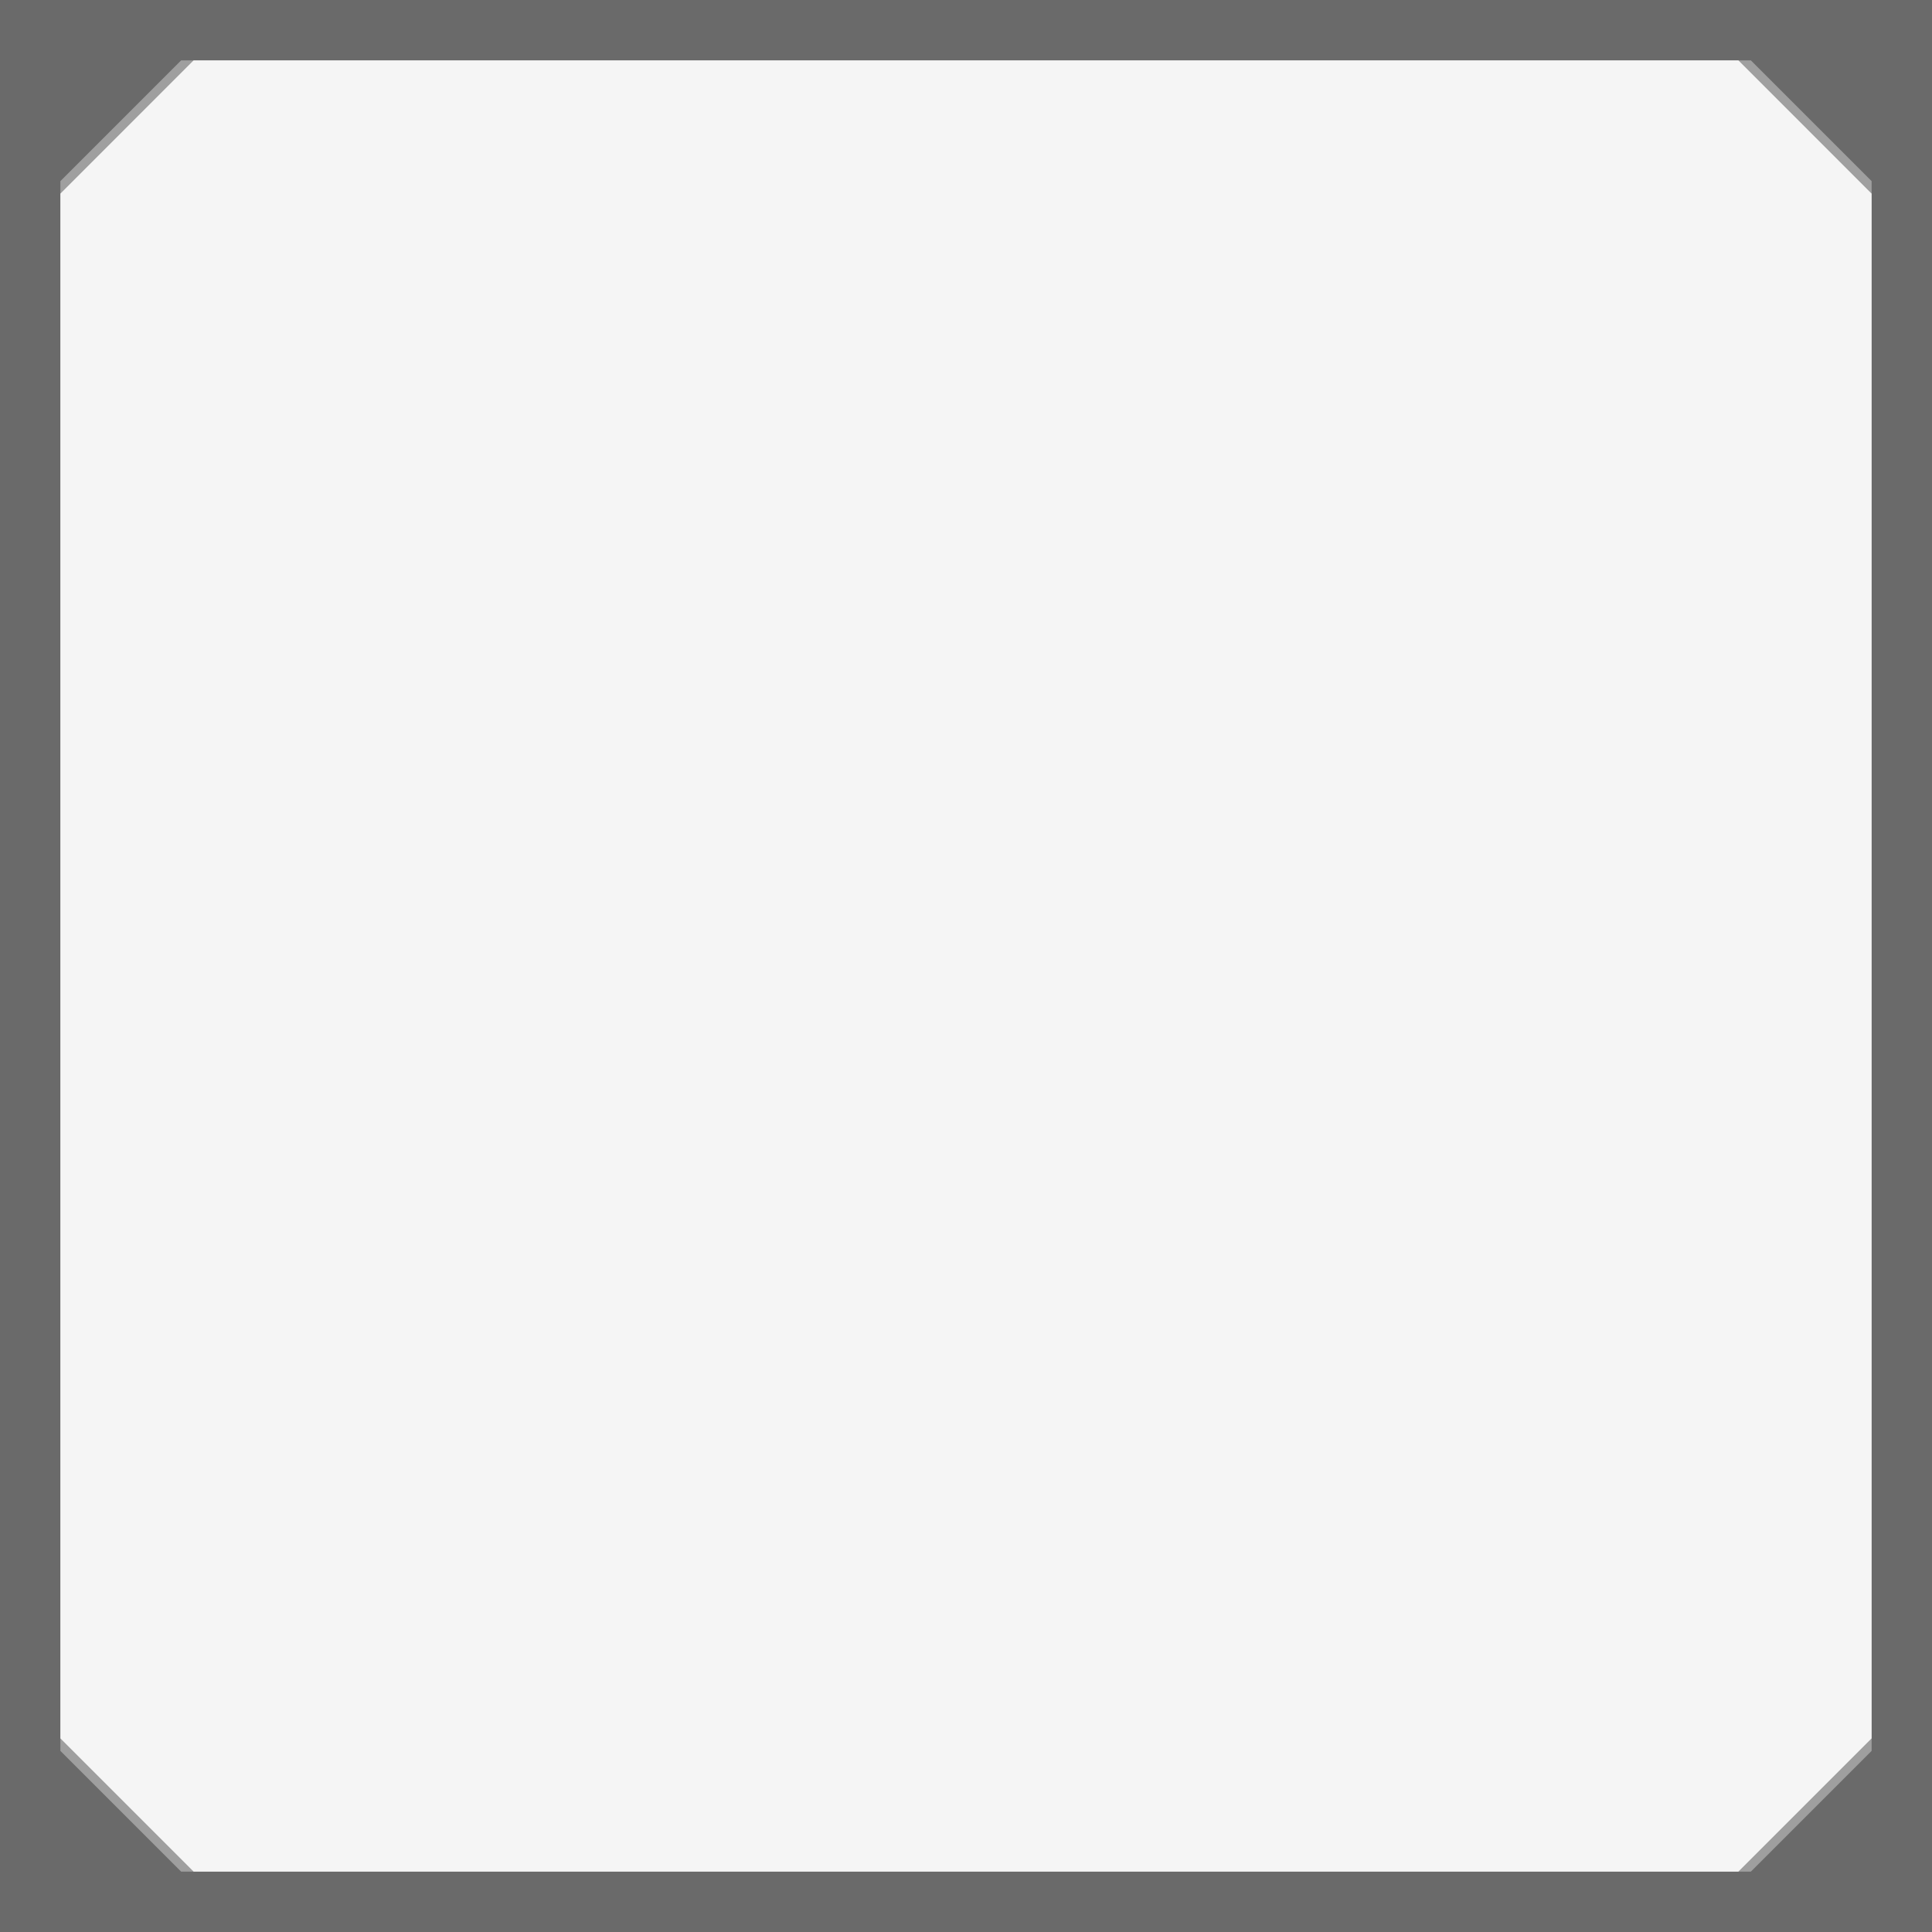
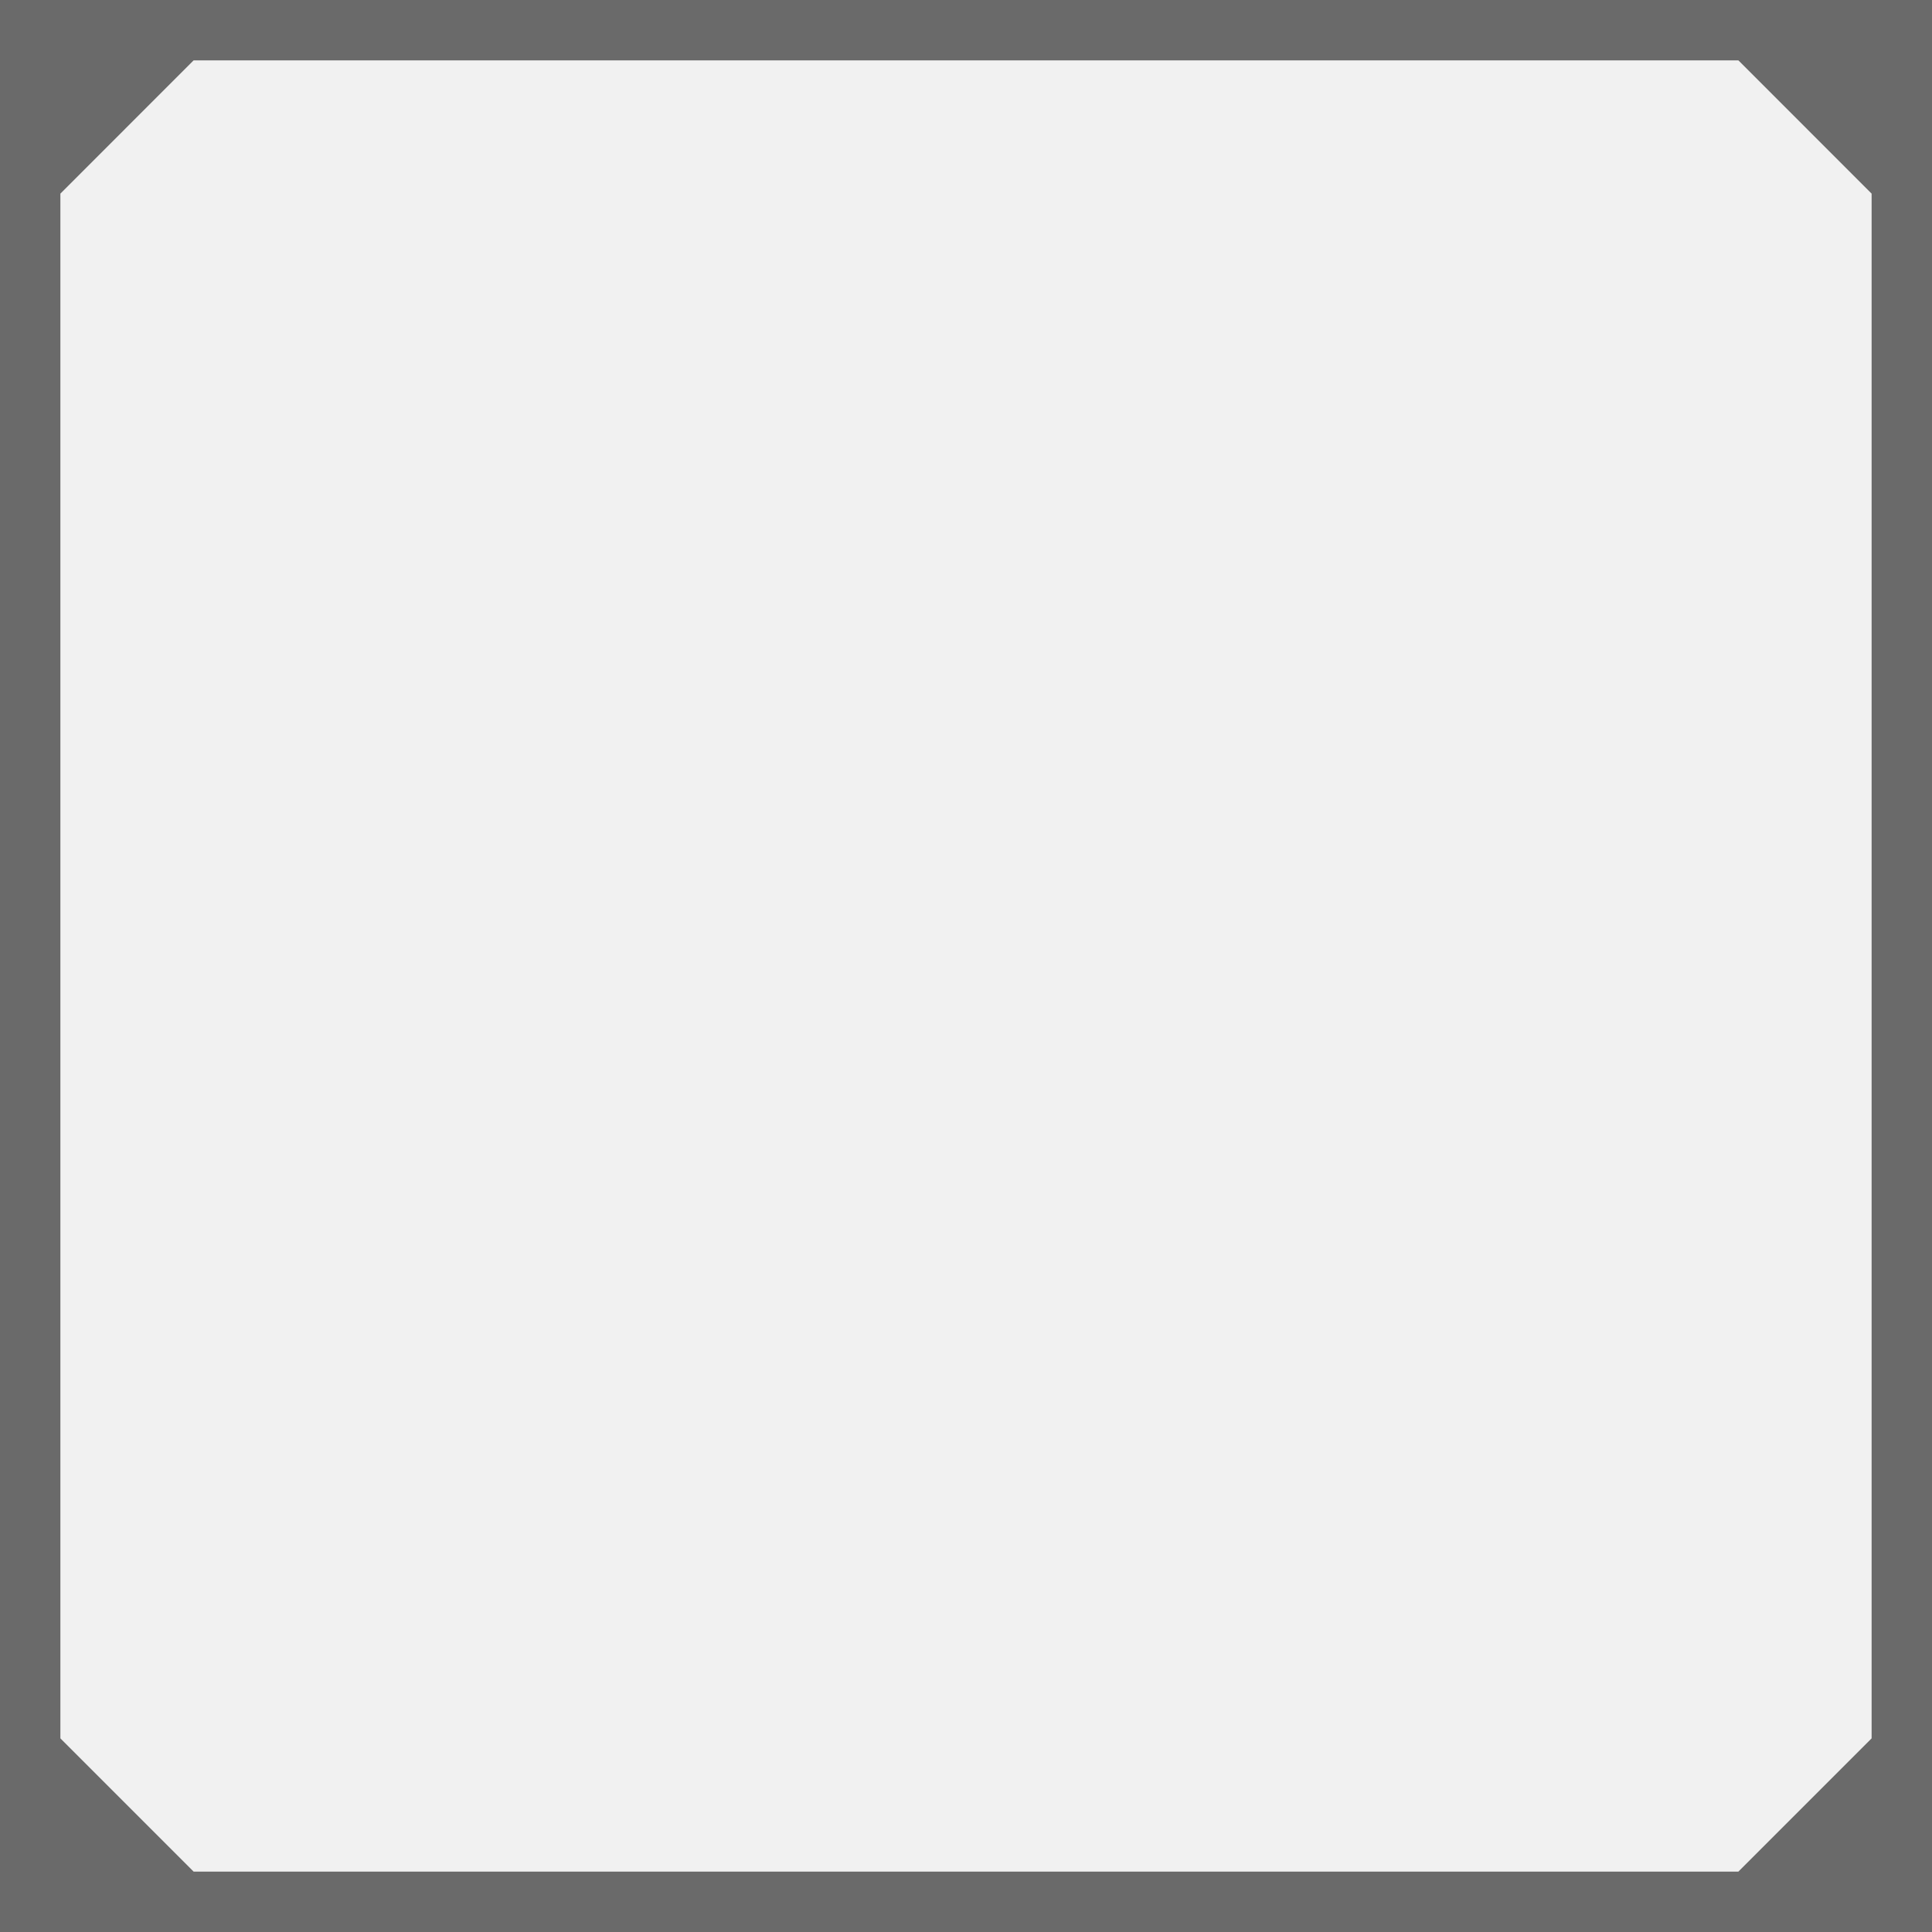
<svg xmlns="http://www.w3.org/2000/svg" width="128" height="128" viewBox="0 0 128 128" id="svg2" version="1.1">
  <defs id="defs4" />
  <g id="layer1" transform="translate(0,-924.3622)">
+     <rect style="opacity:1;fill:#ffffff;fill-opacity:0.039;stroke:none;stroke-width:10;stroke-linecap:round;stroke-linejoin:round;stroke-miterlimit:4;stroke-dasharray:none" id="rect4136" width="120" height="120" x="4" y="928.362" />
    <path style="color:#000000;font-style:normal;font-variant:normal;font-weight:normal;font-stretch:normal;font-size:medium;line-height:normal;font-family:sans-serif;text-indent:0;text-align:start;text-decoration:none;text-decoration-line:none;text-decoration-style:solid;text-decoration-color:#000000;letter-spacing:normal;word-spacing:normal;text-transform:none;direction:ltr;block-progression:tb;writing-mode:lr-tb;baseline-shift:baseline;text-anchor:start;white-space:normal;clip-rule:nonzero;display:inline;overflow:visible;visibility:visible;opacity:1;isolation:auto;mix-blend-mode:normal;color-interpolation:sRGB;color-interpolation-filters:linearRGB;solid-color:#000000;solid-opacity:1;fill:#323232;fill-opacity:0.706;fill-rule:evenodd;stroke:none;stroke-width:4;stroke-linecap:butt;stroke-linejoin:miter;stroke-miterlimit:4;stroke-dasharray:none;stroke-dashoffset:0;stroke-opacity:1;color-rendering:auto;image-rendering:auto;shape-rendering:auto;text-rendering:auto;enable-background:accumulate" d="m 0,924.362 0,128 128,0 0,-128 z m 12.828,3.999 102.344,0 8.828,8.83 0,102.342 -8.828,8.828 -102.344,0 L 4,1039.533 4,937.191 Z" id="path4138" />
-     <path style="fill:#ffffff;fill-rule:evenodd;stroke:none;stroke-width:1px;stroke-linecap:butt;stroke-linejoin:miter;stroke-opacity:1;fill-opacity:0.352" d="m 12,928.362 -8,8 0,104 8,8 104,0 8,-8 0,-104 -8,-8 z" id="path4146" />
+     <path style="fill:#ffffff;fill-rule:evenodd;stroke:none;stroke-width:1px;stroke-linecap:butt;stroke-linejoin:miter;stroke-opacity:1;fill-opacity:0" d="m 12,928.362 -8,8 0,104 8,8 104,0 8,-8 0,-104 -8,-8 z" id="path4146" />
  </g>
</svg>
